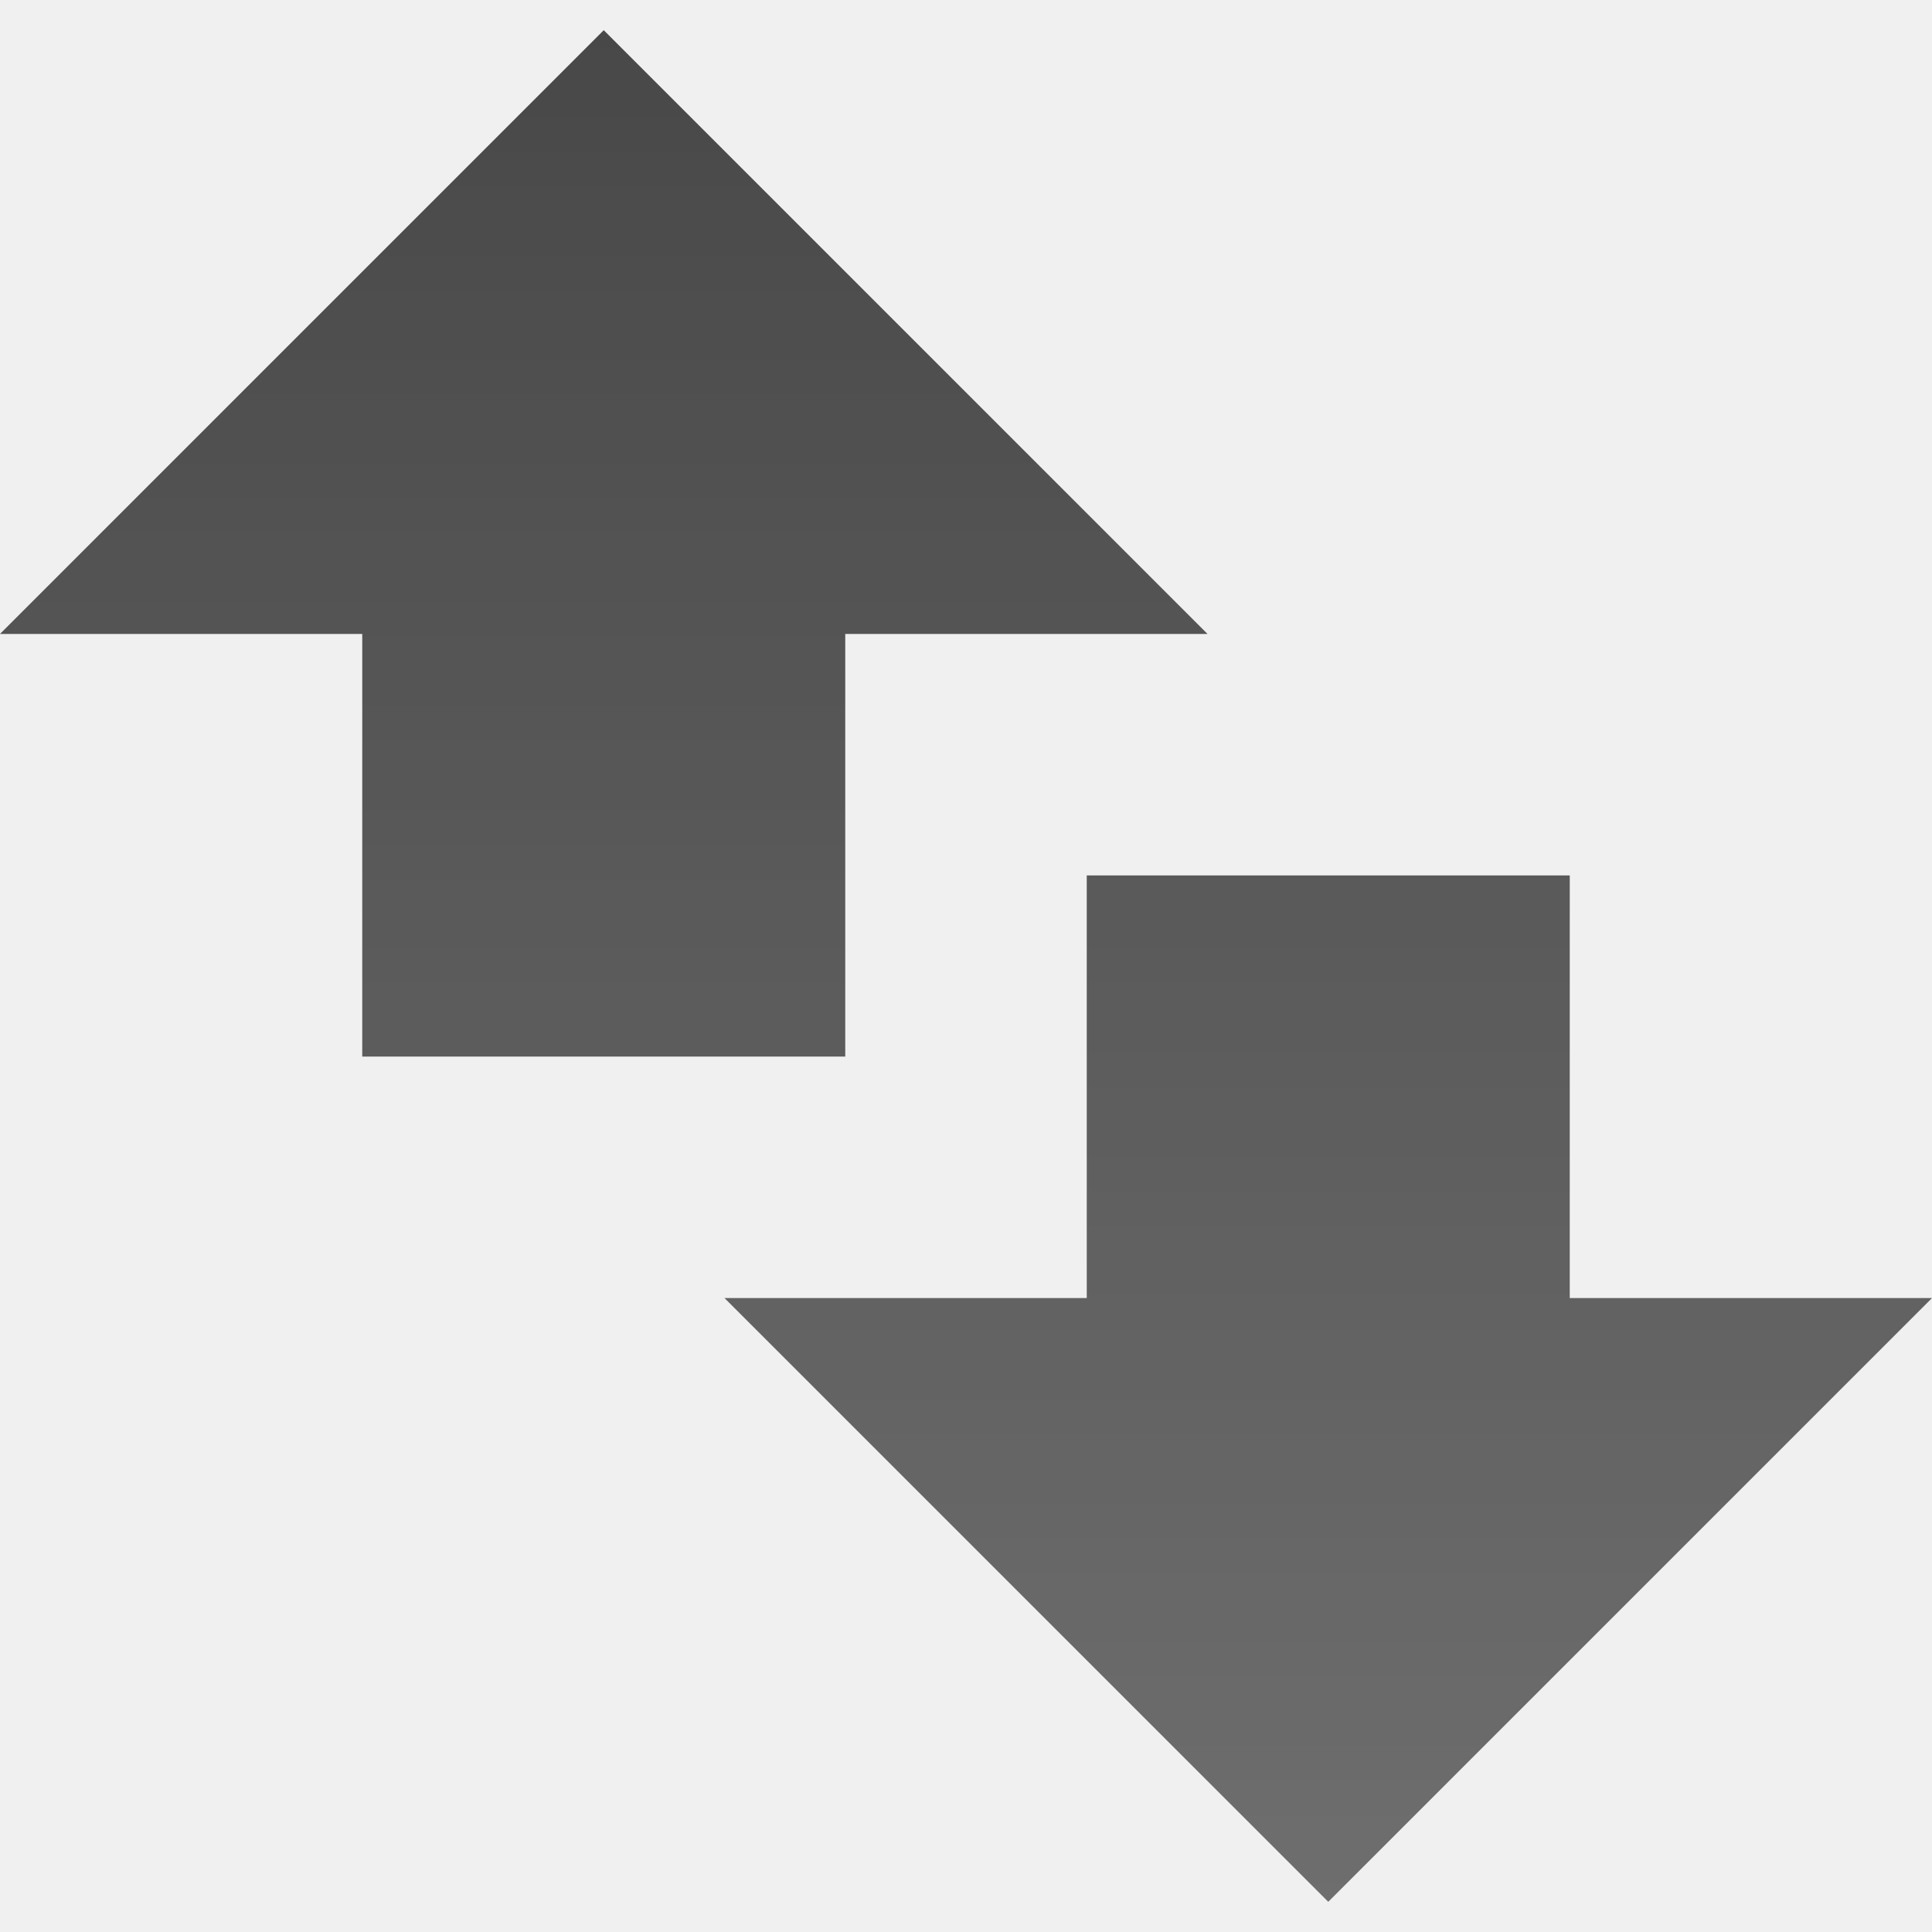
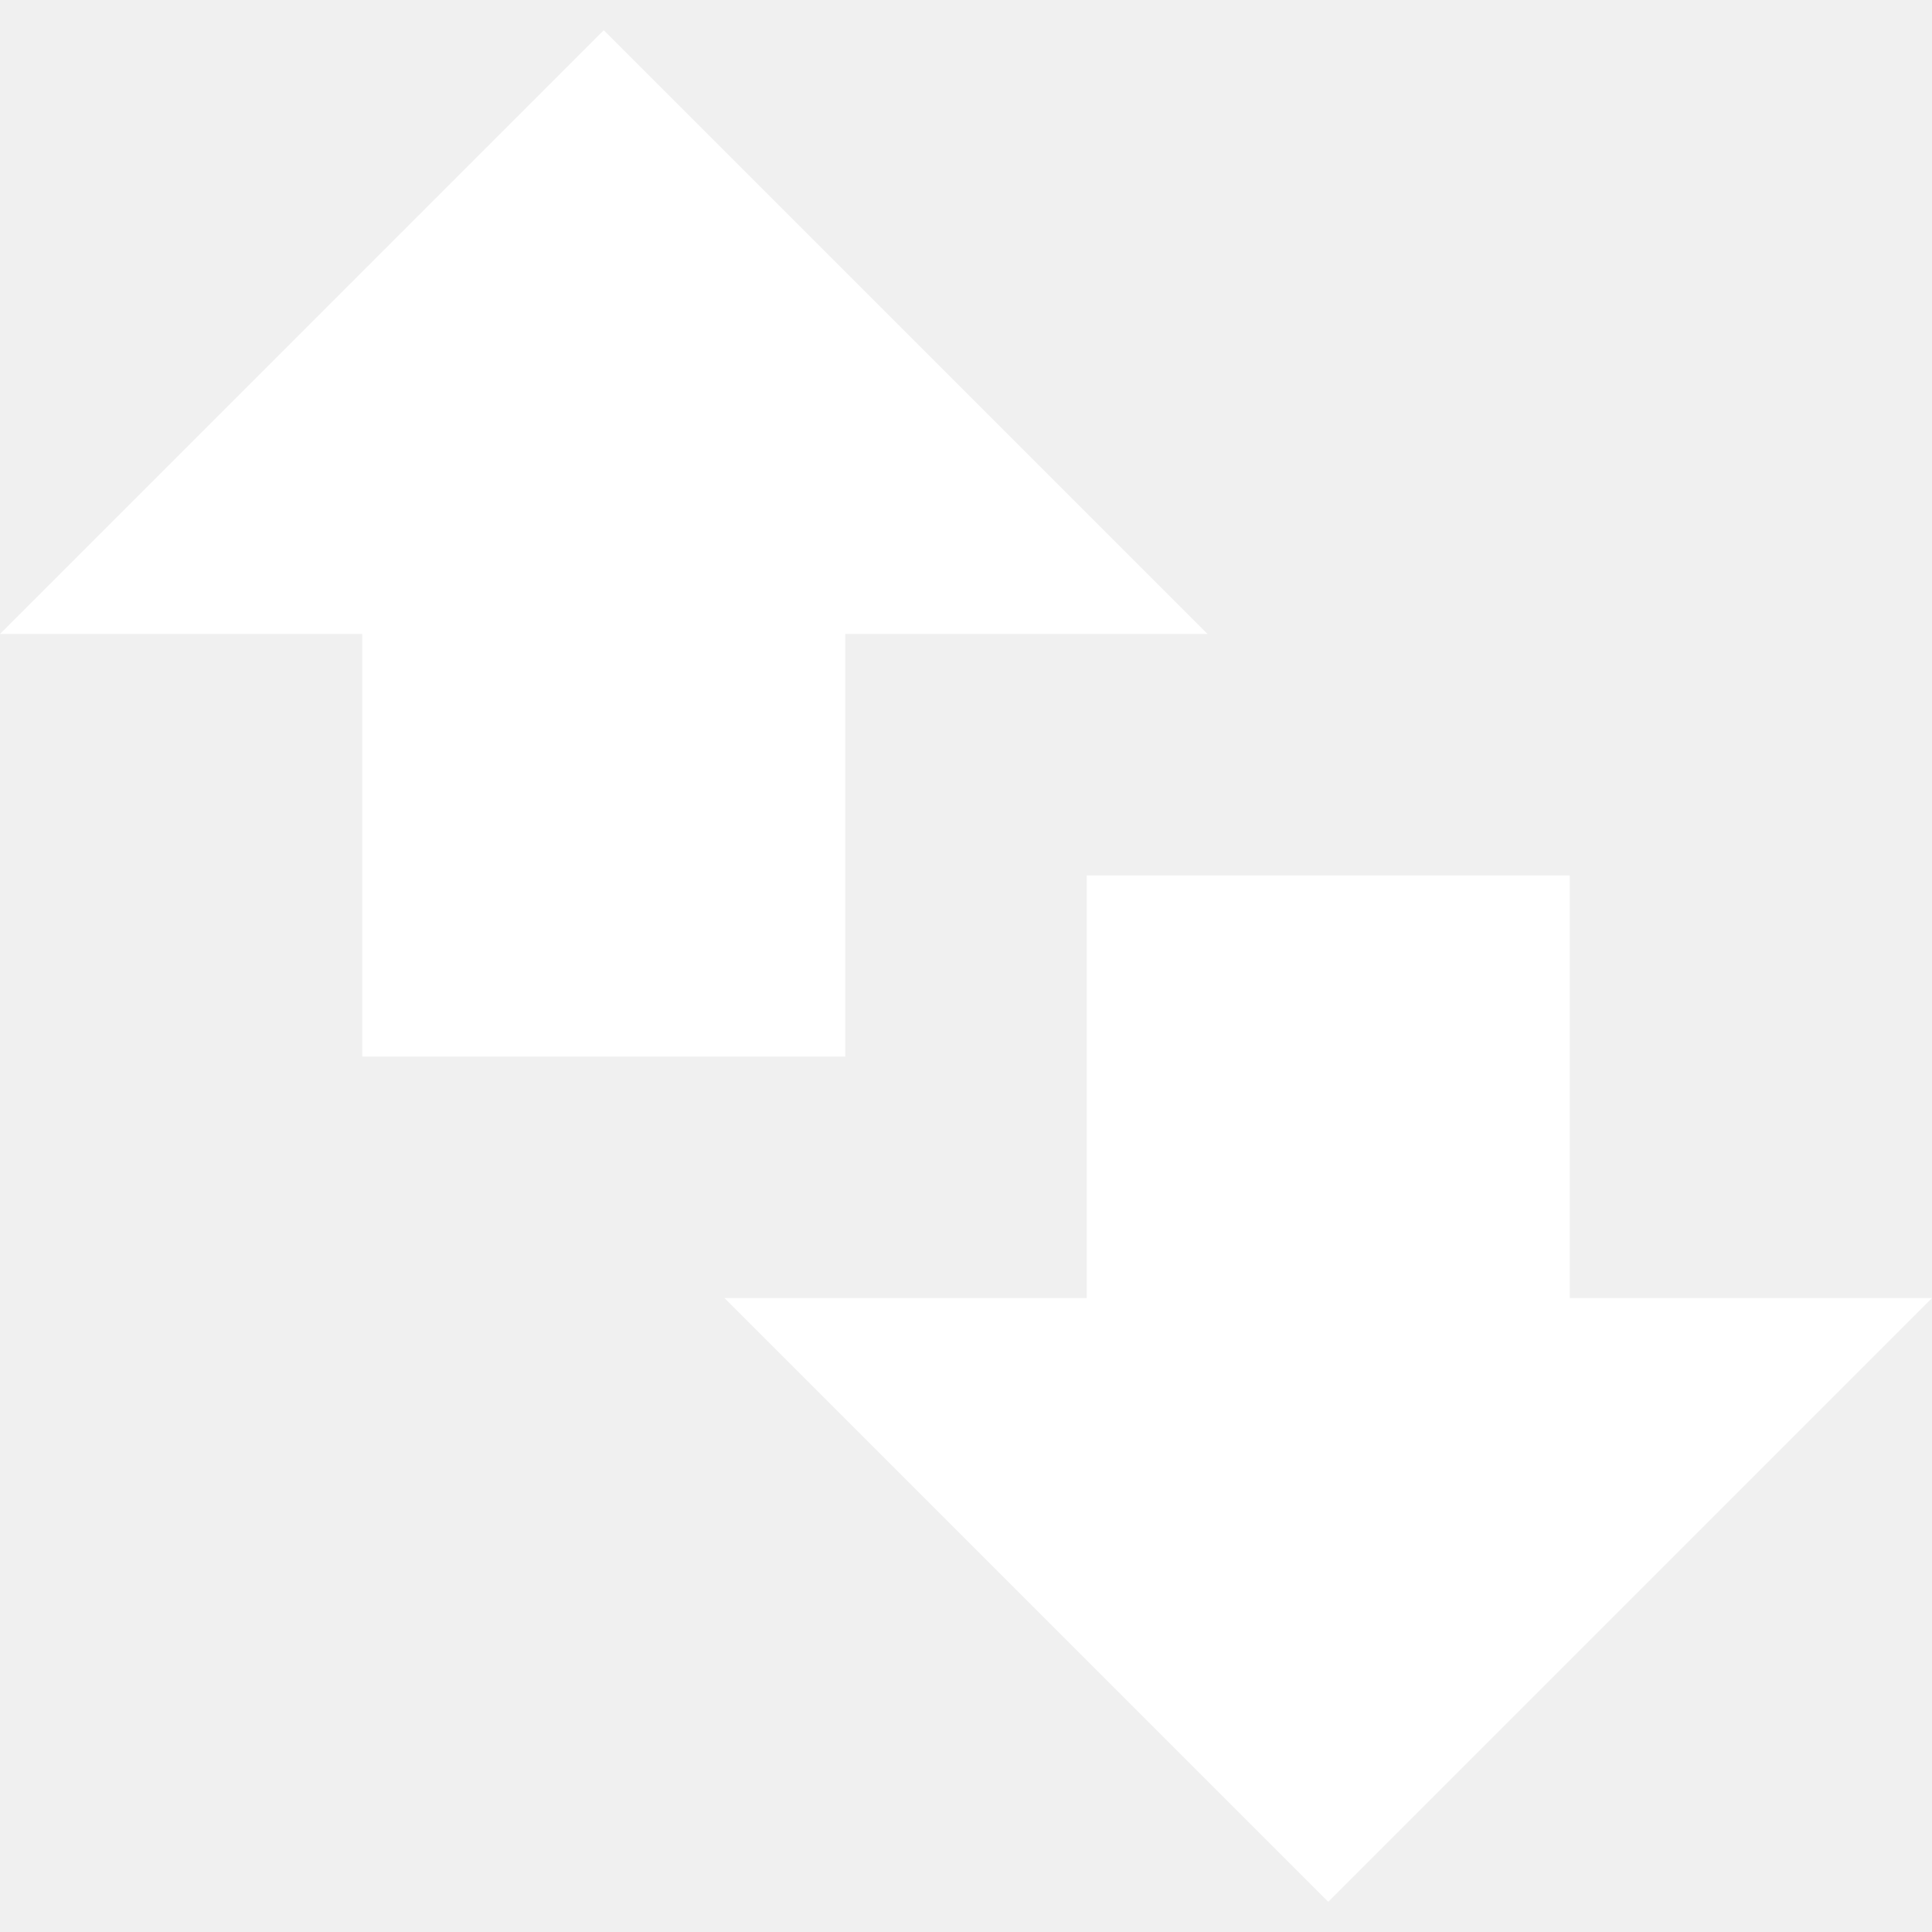
- <svg xmlns="http://www.w3.org/2000/svg" height="64" width="64" version="1.0">
-   <defs>
+ <svg xmlns="http://www.w3.org/2000/svg" height="64" width="64" version="1.0" id="svg11">
+   <defs id="defs7">
    <linearGradient id="a" y2="62" gradientUnits="userSpaceOnUse" x2="32" gradientTransform="translate(0,1)" x1="32">
-       <stop offset="0" />
-       <stop stop-color="#363636" offset="1" />
+       <stop offset="0" id="stop2" />
+       <stop stop-color="#363636" offset="1" id="stop4" />
    </linearGradient>
  </defs>
-   <path opacity=".7" d="m20 1-20 20h12v14h16v-14h12zm16 28v14h-12l20 20 20-20h-12v-14z" fill="url(#a)" />
+   <path opacity=".7" d="m20 1-20 20h12v14h16v-14h12zm16 28v14h-12l20 20 20-20h-12v-14z" fill="url(#a)" id="path9" style="fill:#ffffff;opacity:1" />
</svg>
